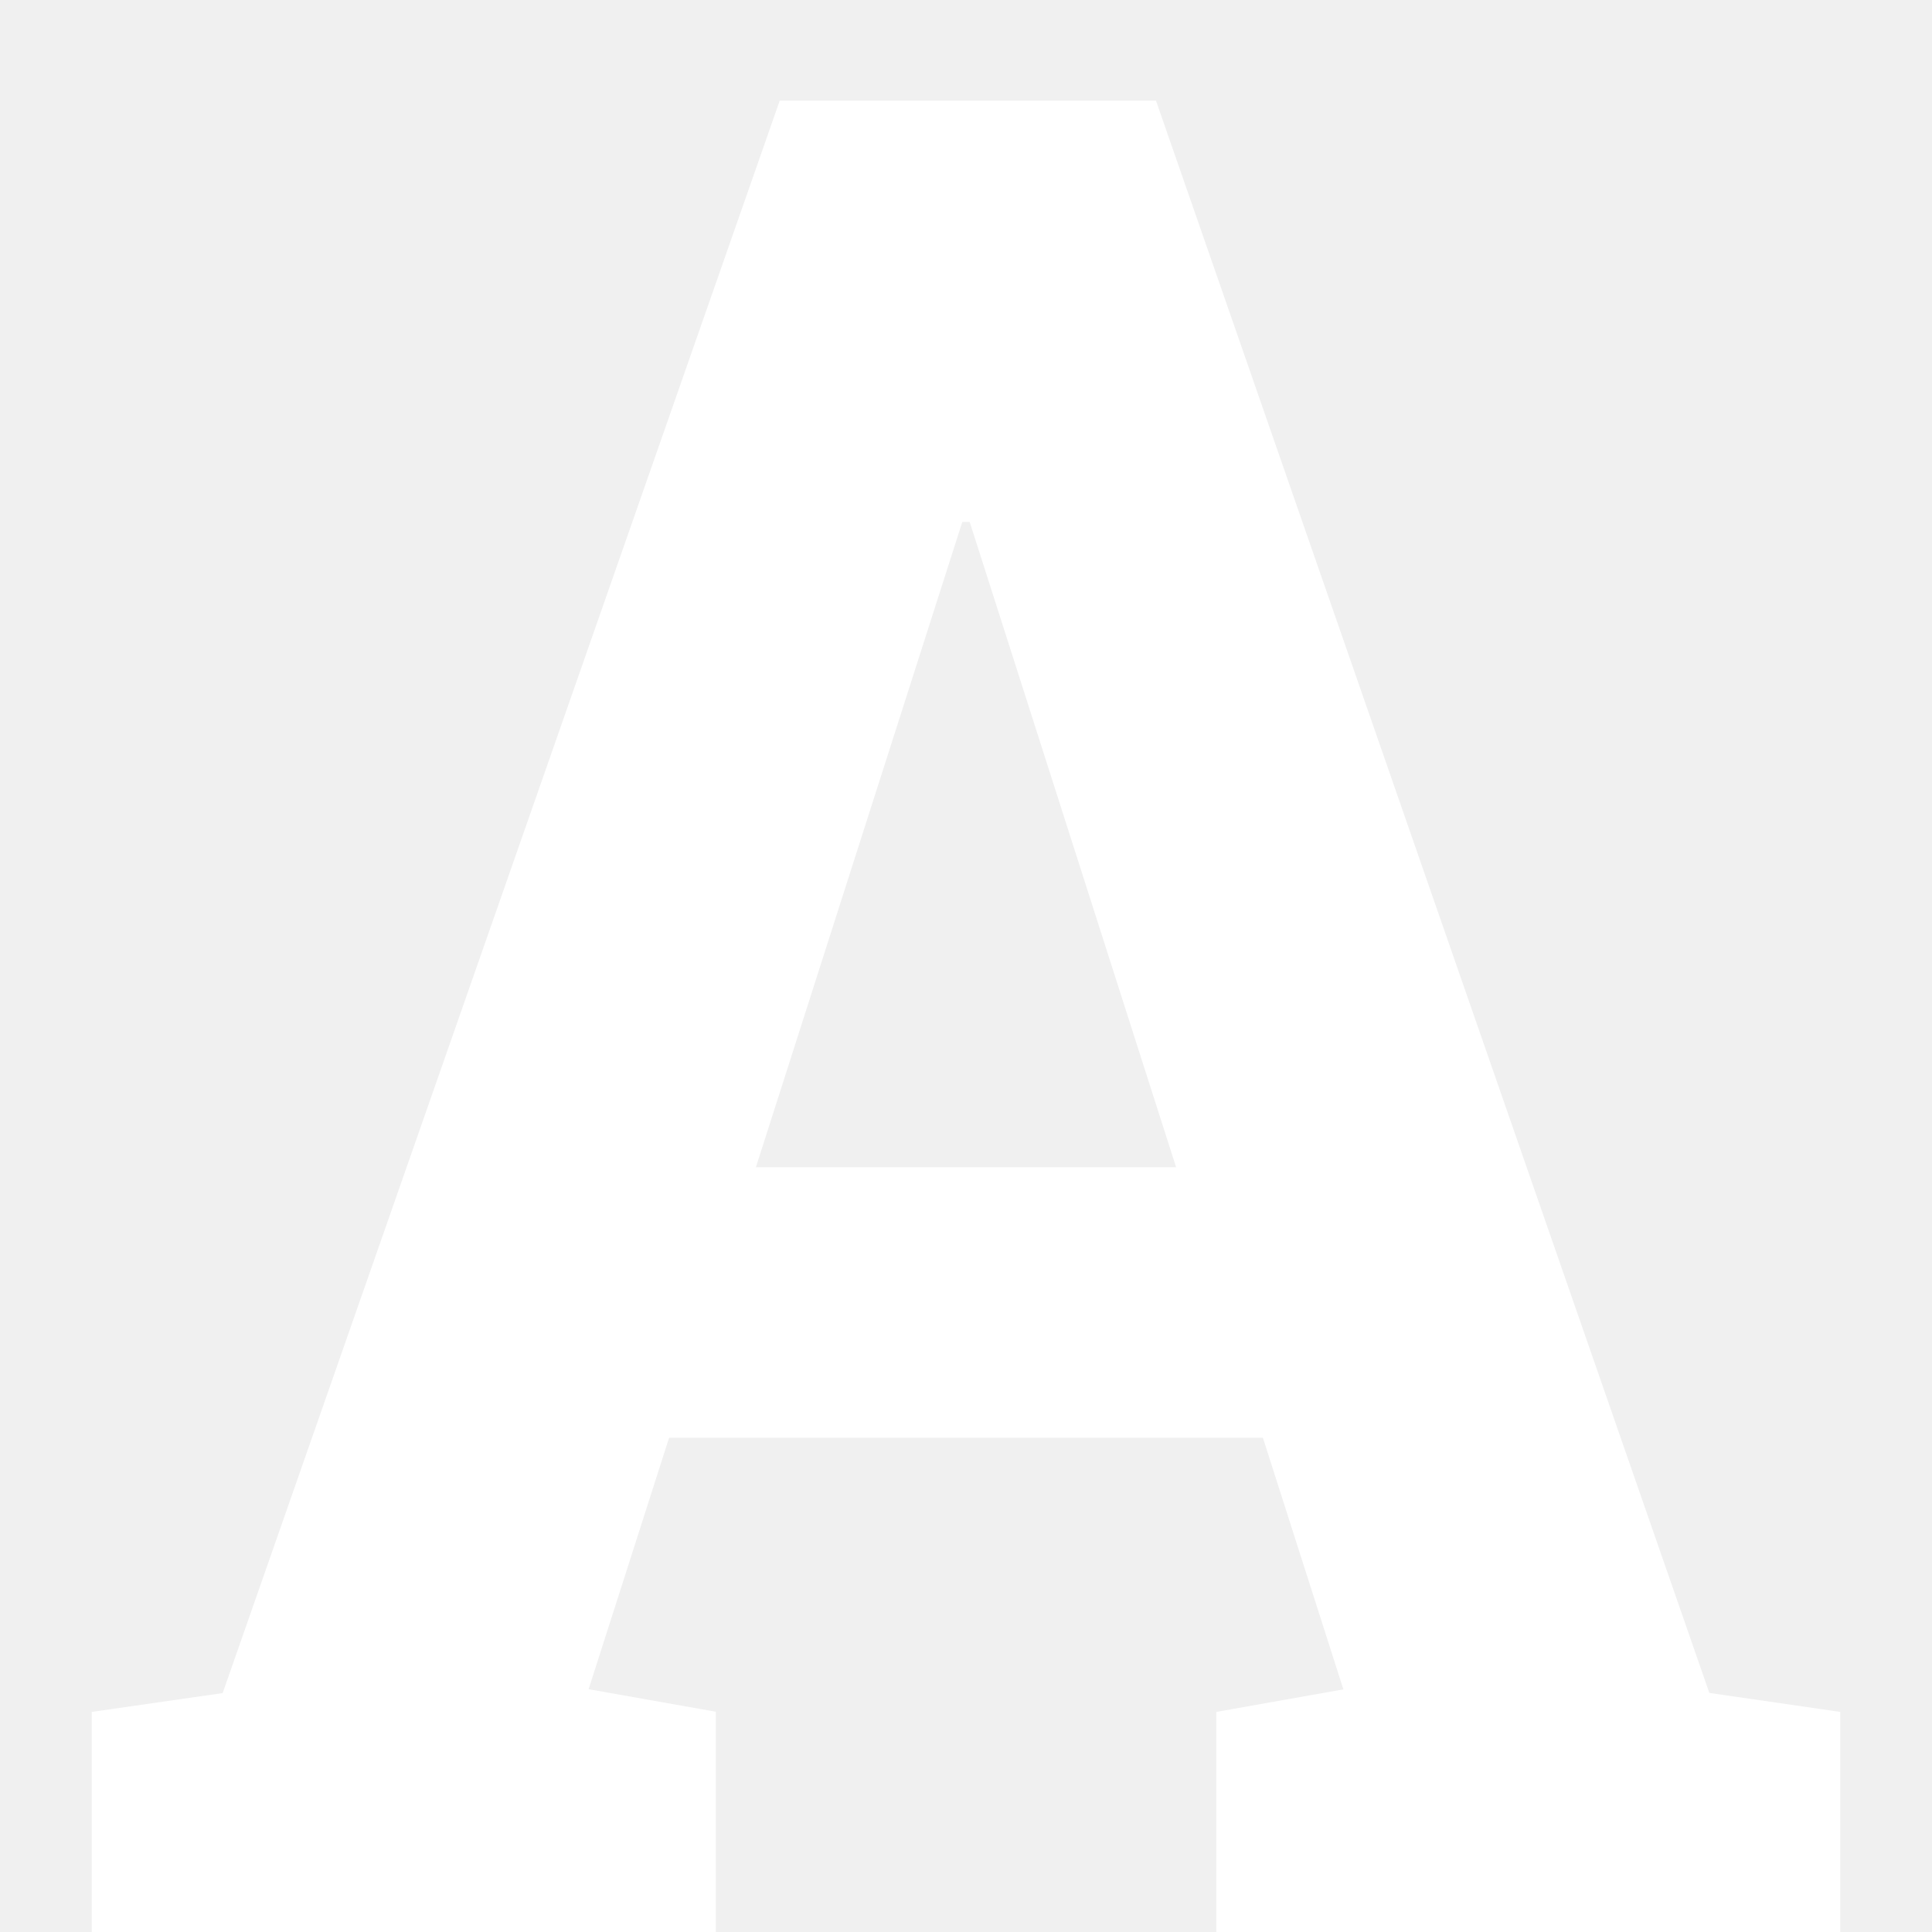
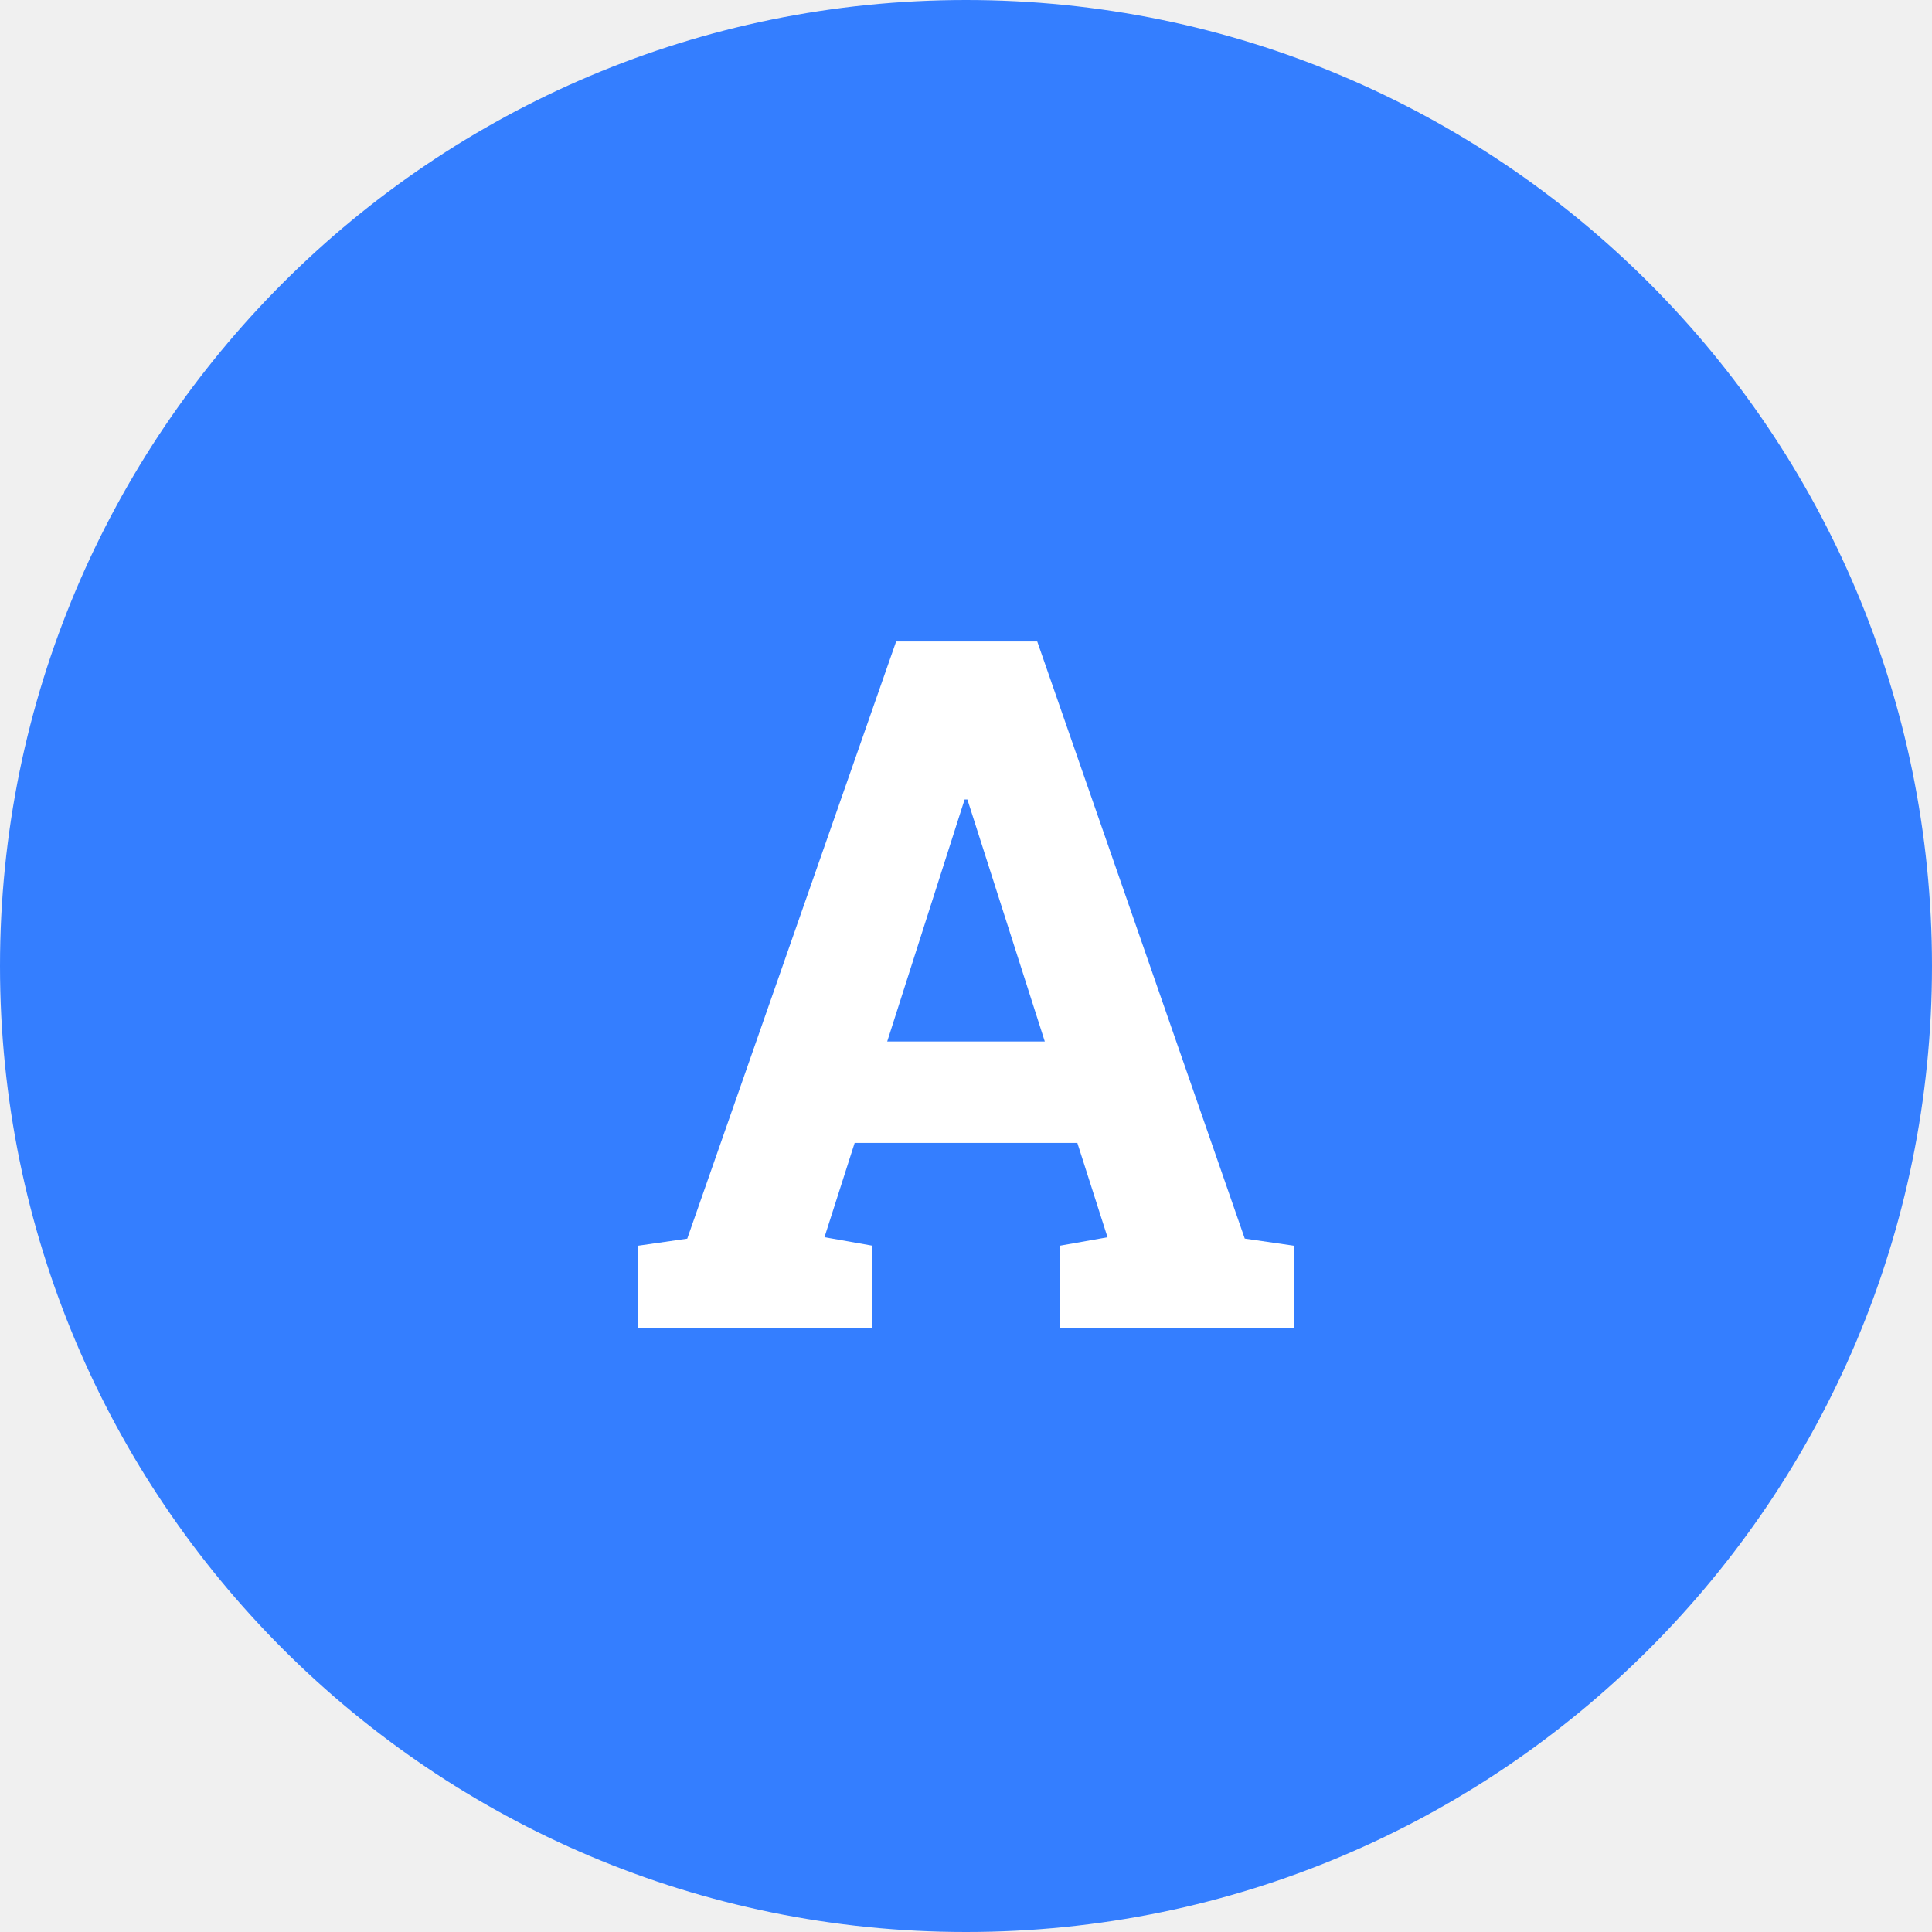
- <svg xmlns="http://www.w3.org/2000/svg" width="12" height="12" fill="none">
-   <path d="M.57 10.633l.813-.117L4.843.625H7.18l3.437 9.89.813.118V12H7.555v-1.367l.789-.14-.5-1.563H4.156l-.5 1.562.79.14V12H.57v-1.367zM4.695 7.25h2.61L6.023 3.242h-.046L4.695 7.25z" fill="#fff" />
+ <svg xmlns="http://www.w3.org/2000/svg" width="32" height="32" fill="none">
+   <rect width="32" height="32" rx="16" fill="#347EFF" />
+   <path d="M10.57 20.633l.813-.117 3.46-9.891h2.337l3.437 9.89.813.118V22h-3.875v-1.367l.789-.14-.5-1.563h-3.688l-.5 1.562.79.14V22H10.57v-1.367zm4.125-3.383h2.61l-1.282-4.008h-.046l-1.282 4.008z" fill="#fff" />
</svg>
